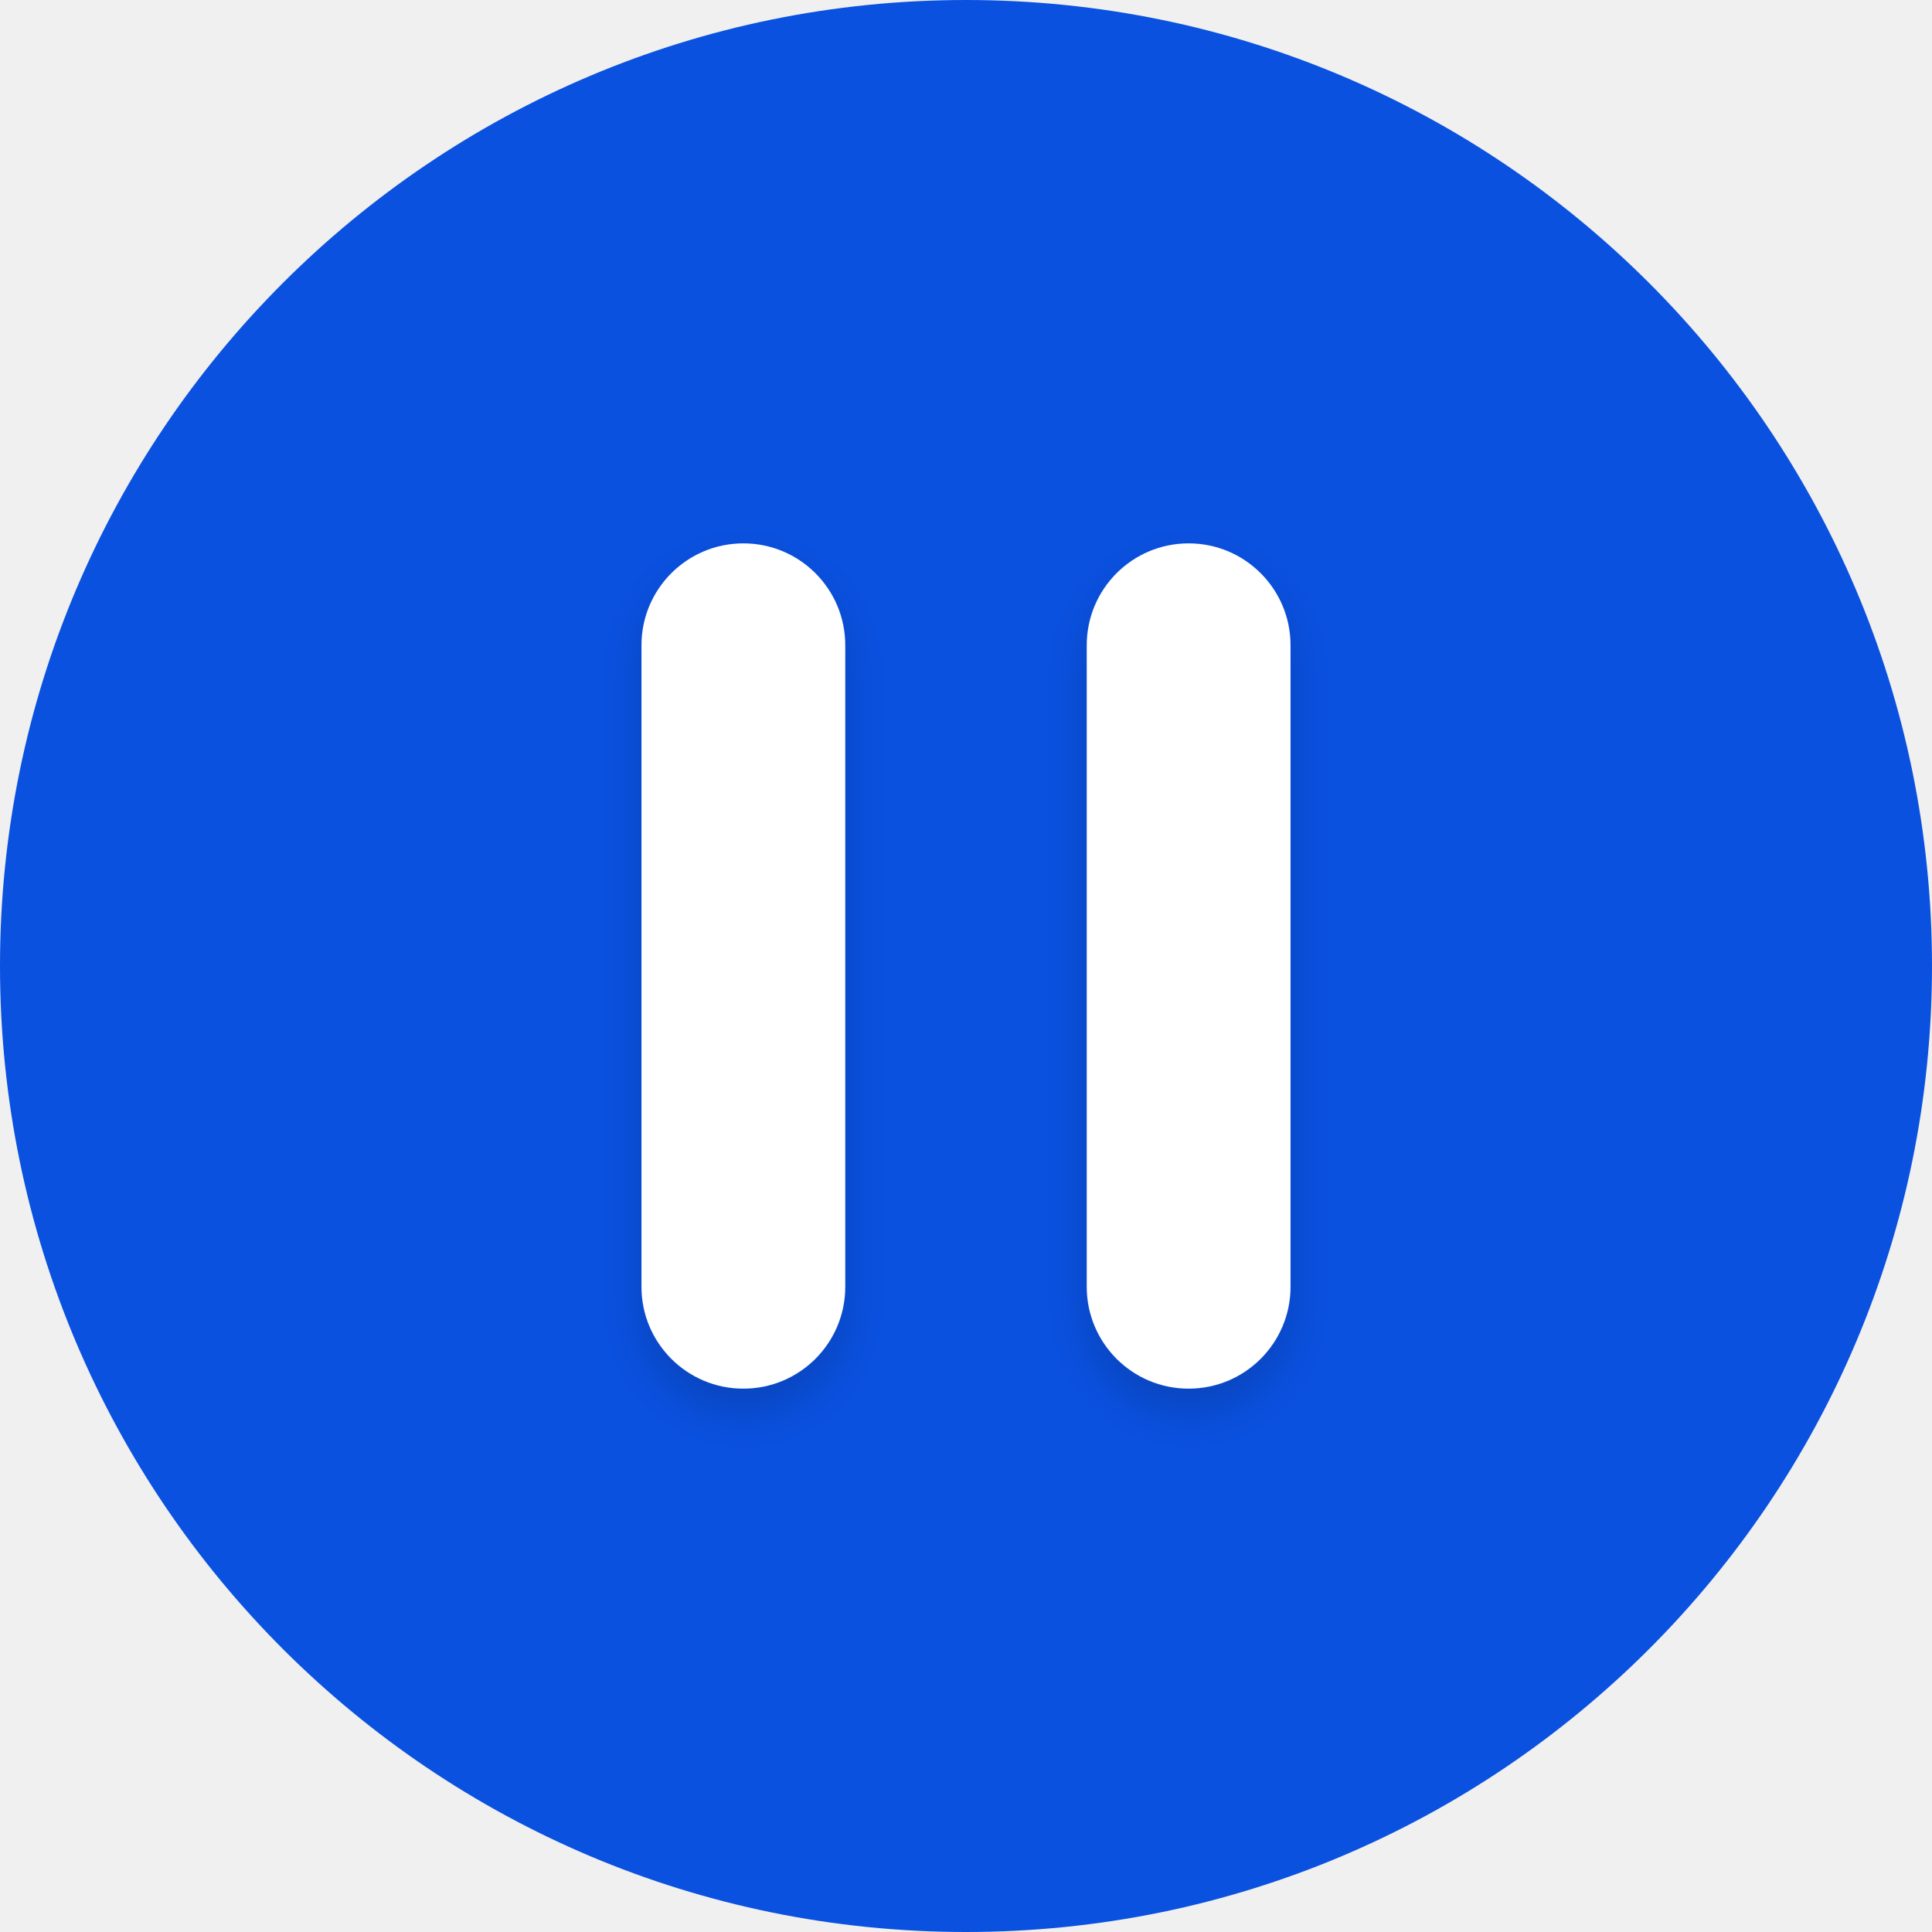
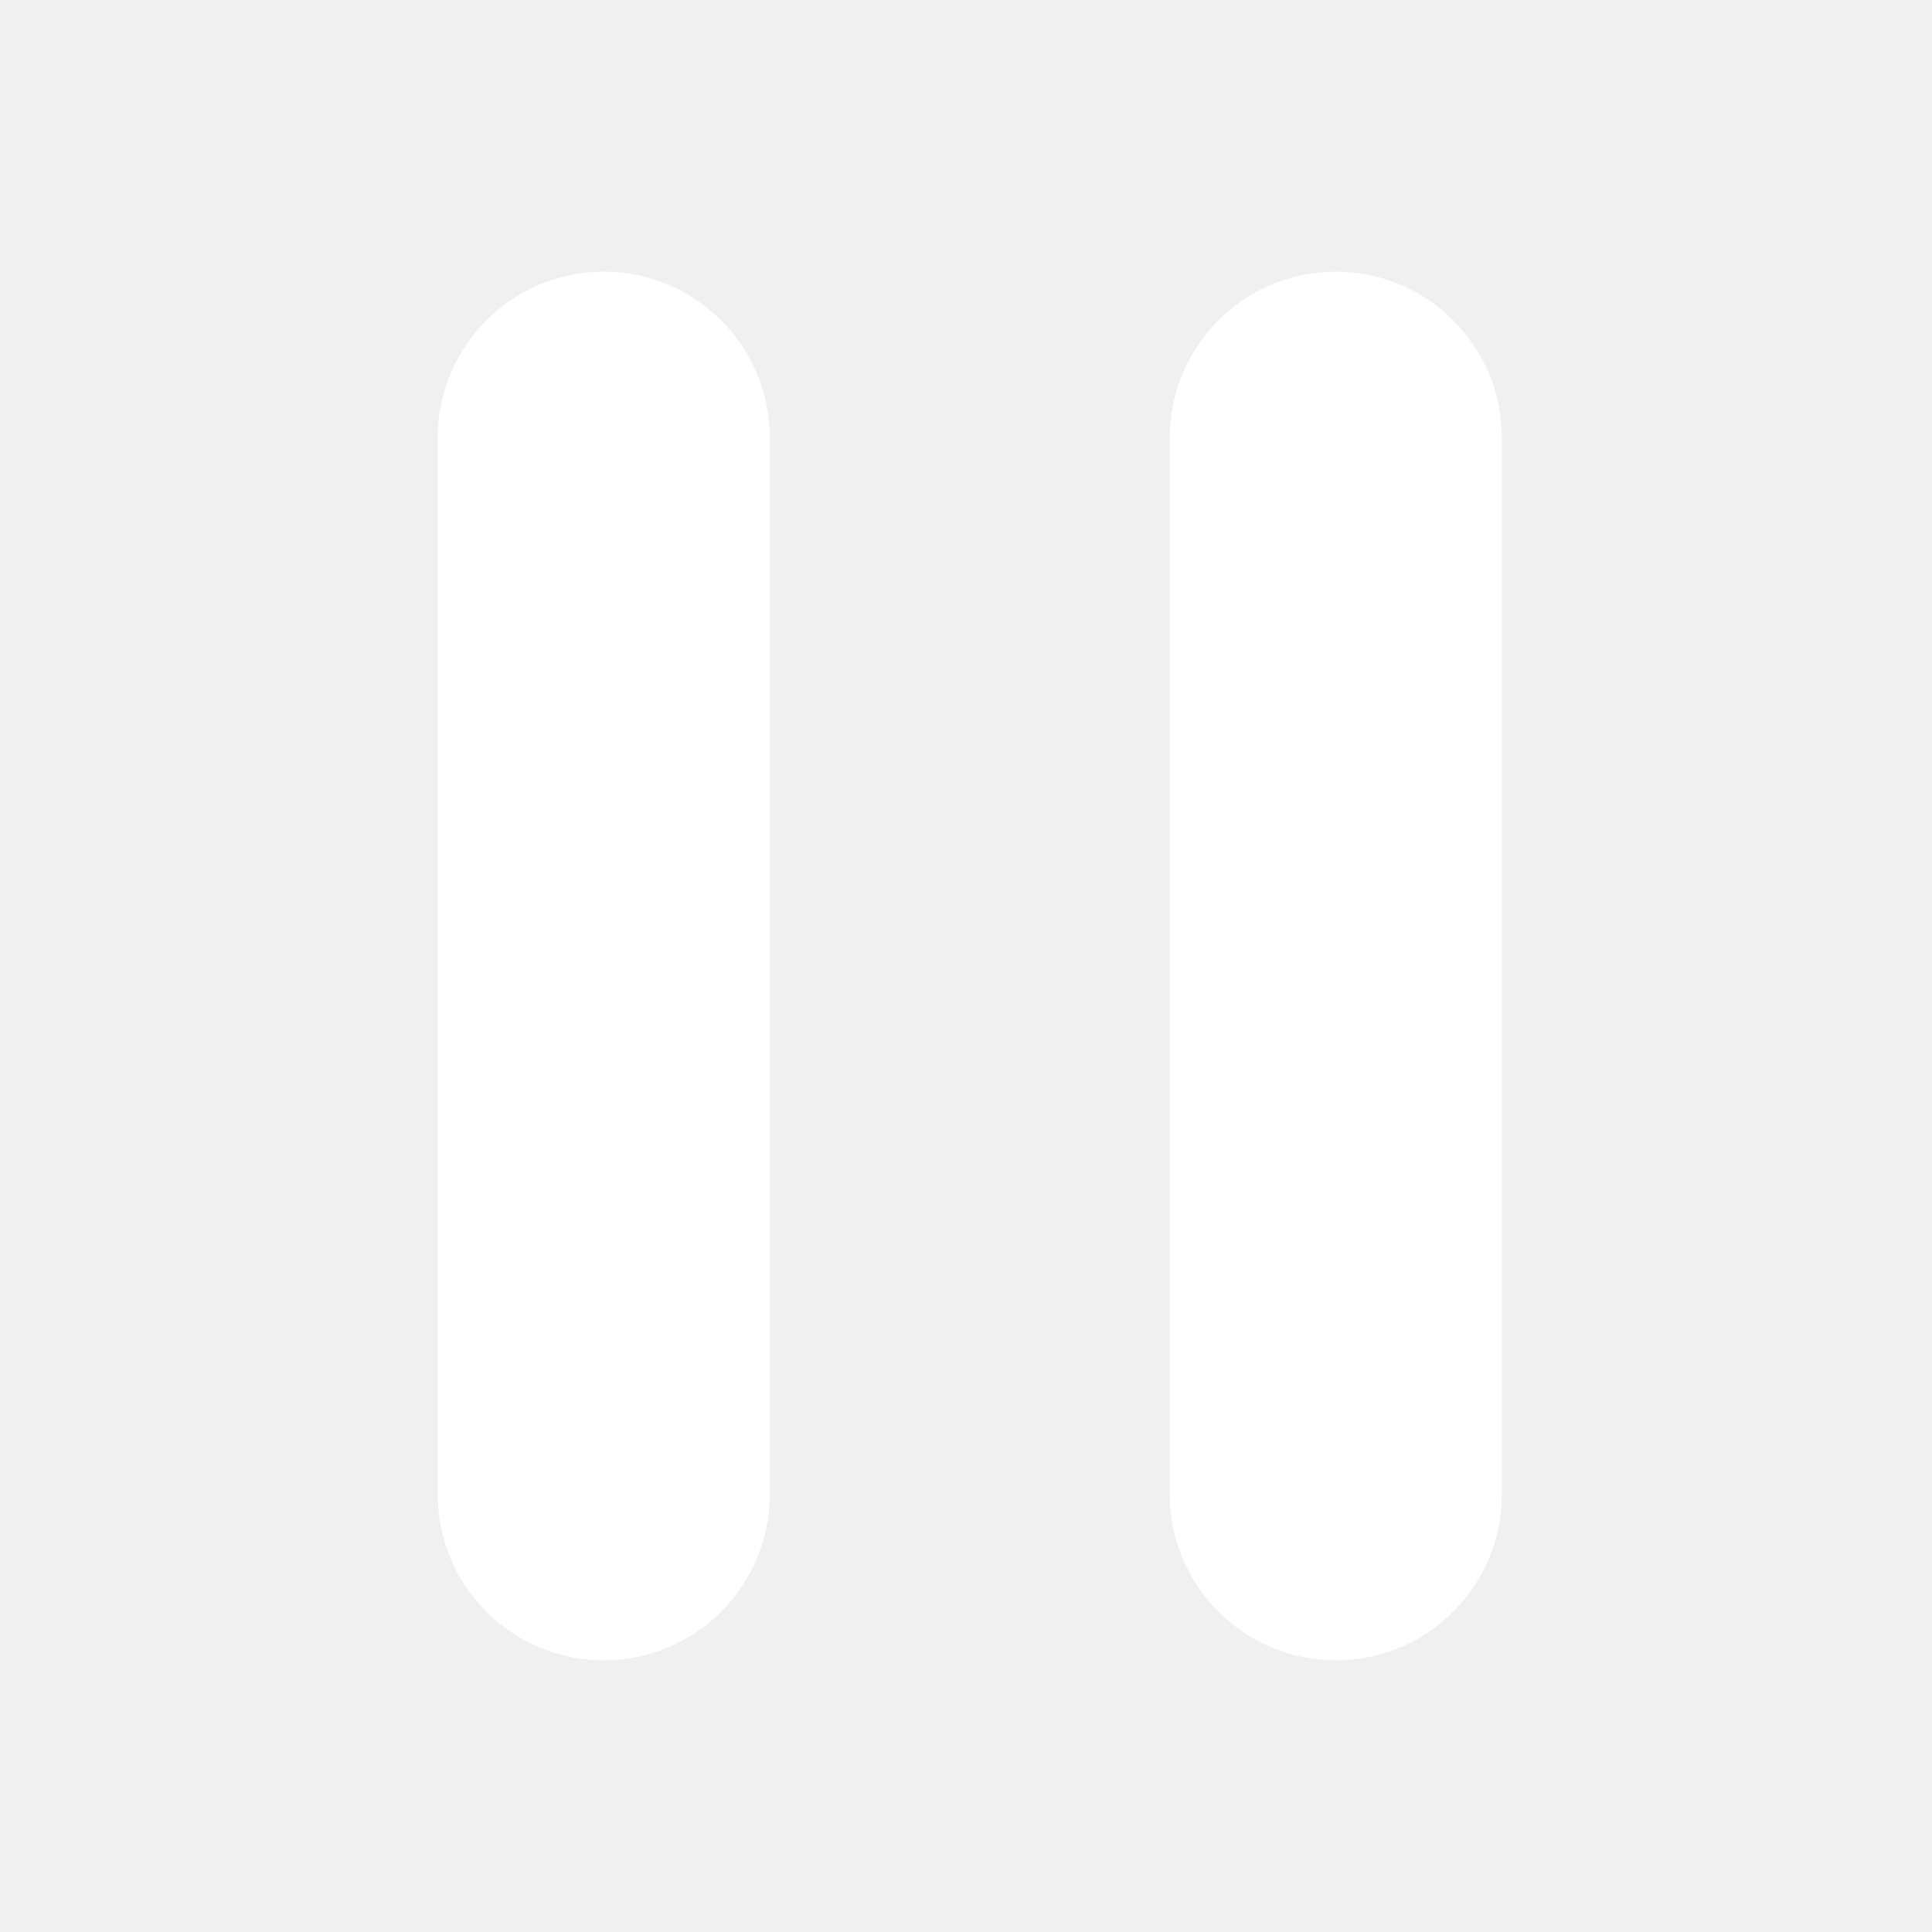
<svg xmlns="http://www.w3.org/2000/svg" width="256" height="256" viewBox="0 0 256 256">
  <defs>
-     <style>.a{clip-path:url(#f);}.b{fill:#0a51e0;}.c{fill:#fff;}.d{filter:url(#c);}.e{filter:url(#a);}</style>
-     <filter id="a" x="76" y="66" width="45" height="130" filterUnits="userSpaceOnUse">
-       <feOffset dy="3" input="SourceAlpha" />
-       <feGaussianBlur stdDeviation="3" result="b" />
-       <feFlood flood-opacity="0.161" />
-       <feComposite operator="in" in2="b" />
-       <feComposite in="SourceGraphic" />
-     </filter>
-     <filter id="c" x="135" y="66" width="45" height="130" filterUnits="userSpaceOnUse">
-       <feOffset dy="3" input="SourceAlpha" />
-       <feGaussianBlur stdDeviation="3" result="d" />
-       <feFlood flood-opacity="0.161" />
-       <feComposite operator="in" in2="d" />
-       <feComposite in="SourceGraphic" />
-     </filter>
-     <clipPath id="f">
+     <style>.a{clip-path:url(#b);}.b{fill:#fff;}</style>
+     <clipPath id="b">
      <rect width="256" height="256" />
    </clipPath>
  </defs>
-   <g id="e" class="a">
-     <rect class="b" width="256" height="256" rx="128" />
-     <g class="e" transform="matrix(1, 0, 0, 1, 0, 0)">
-       <rect class="c" width="27" height="112" rx="13.5" transform="translate(85 72)" />
-     </g>
-     <g class="d" transform="matrix(1, 0, 0, 1, 0, 0)">
-       <rect class="c" width="27" height="112" rx="13.5" transform="translate(144 72)" />
-     </g>
+   <g id="a" class="a">
+     <rect class="b" width="44" height="184" rx="22" transform="translate(58 36)" />
+     <rect class="b" width="44" height="184" rx="22" transform="translate(155 36)" />
  </g>
</svg>
